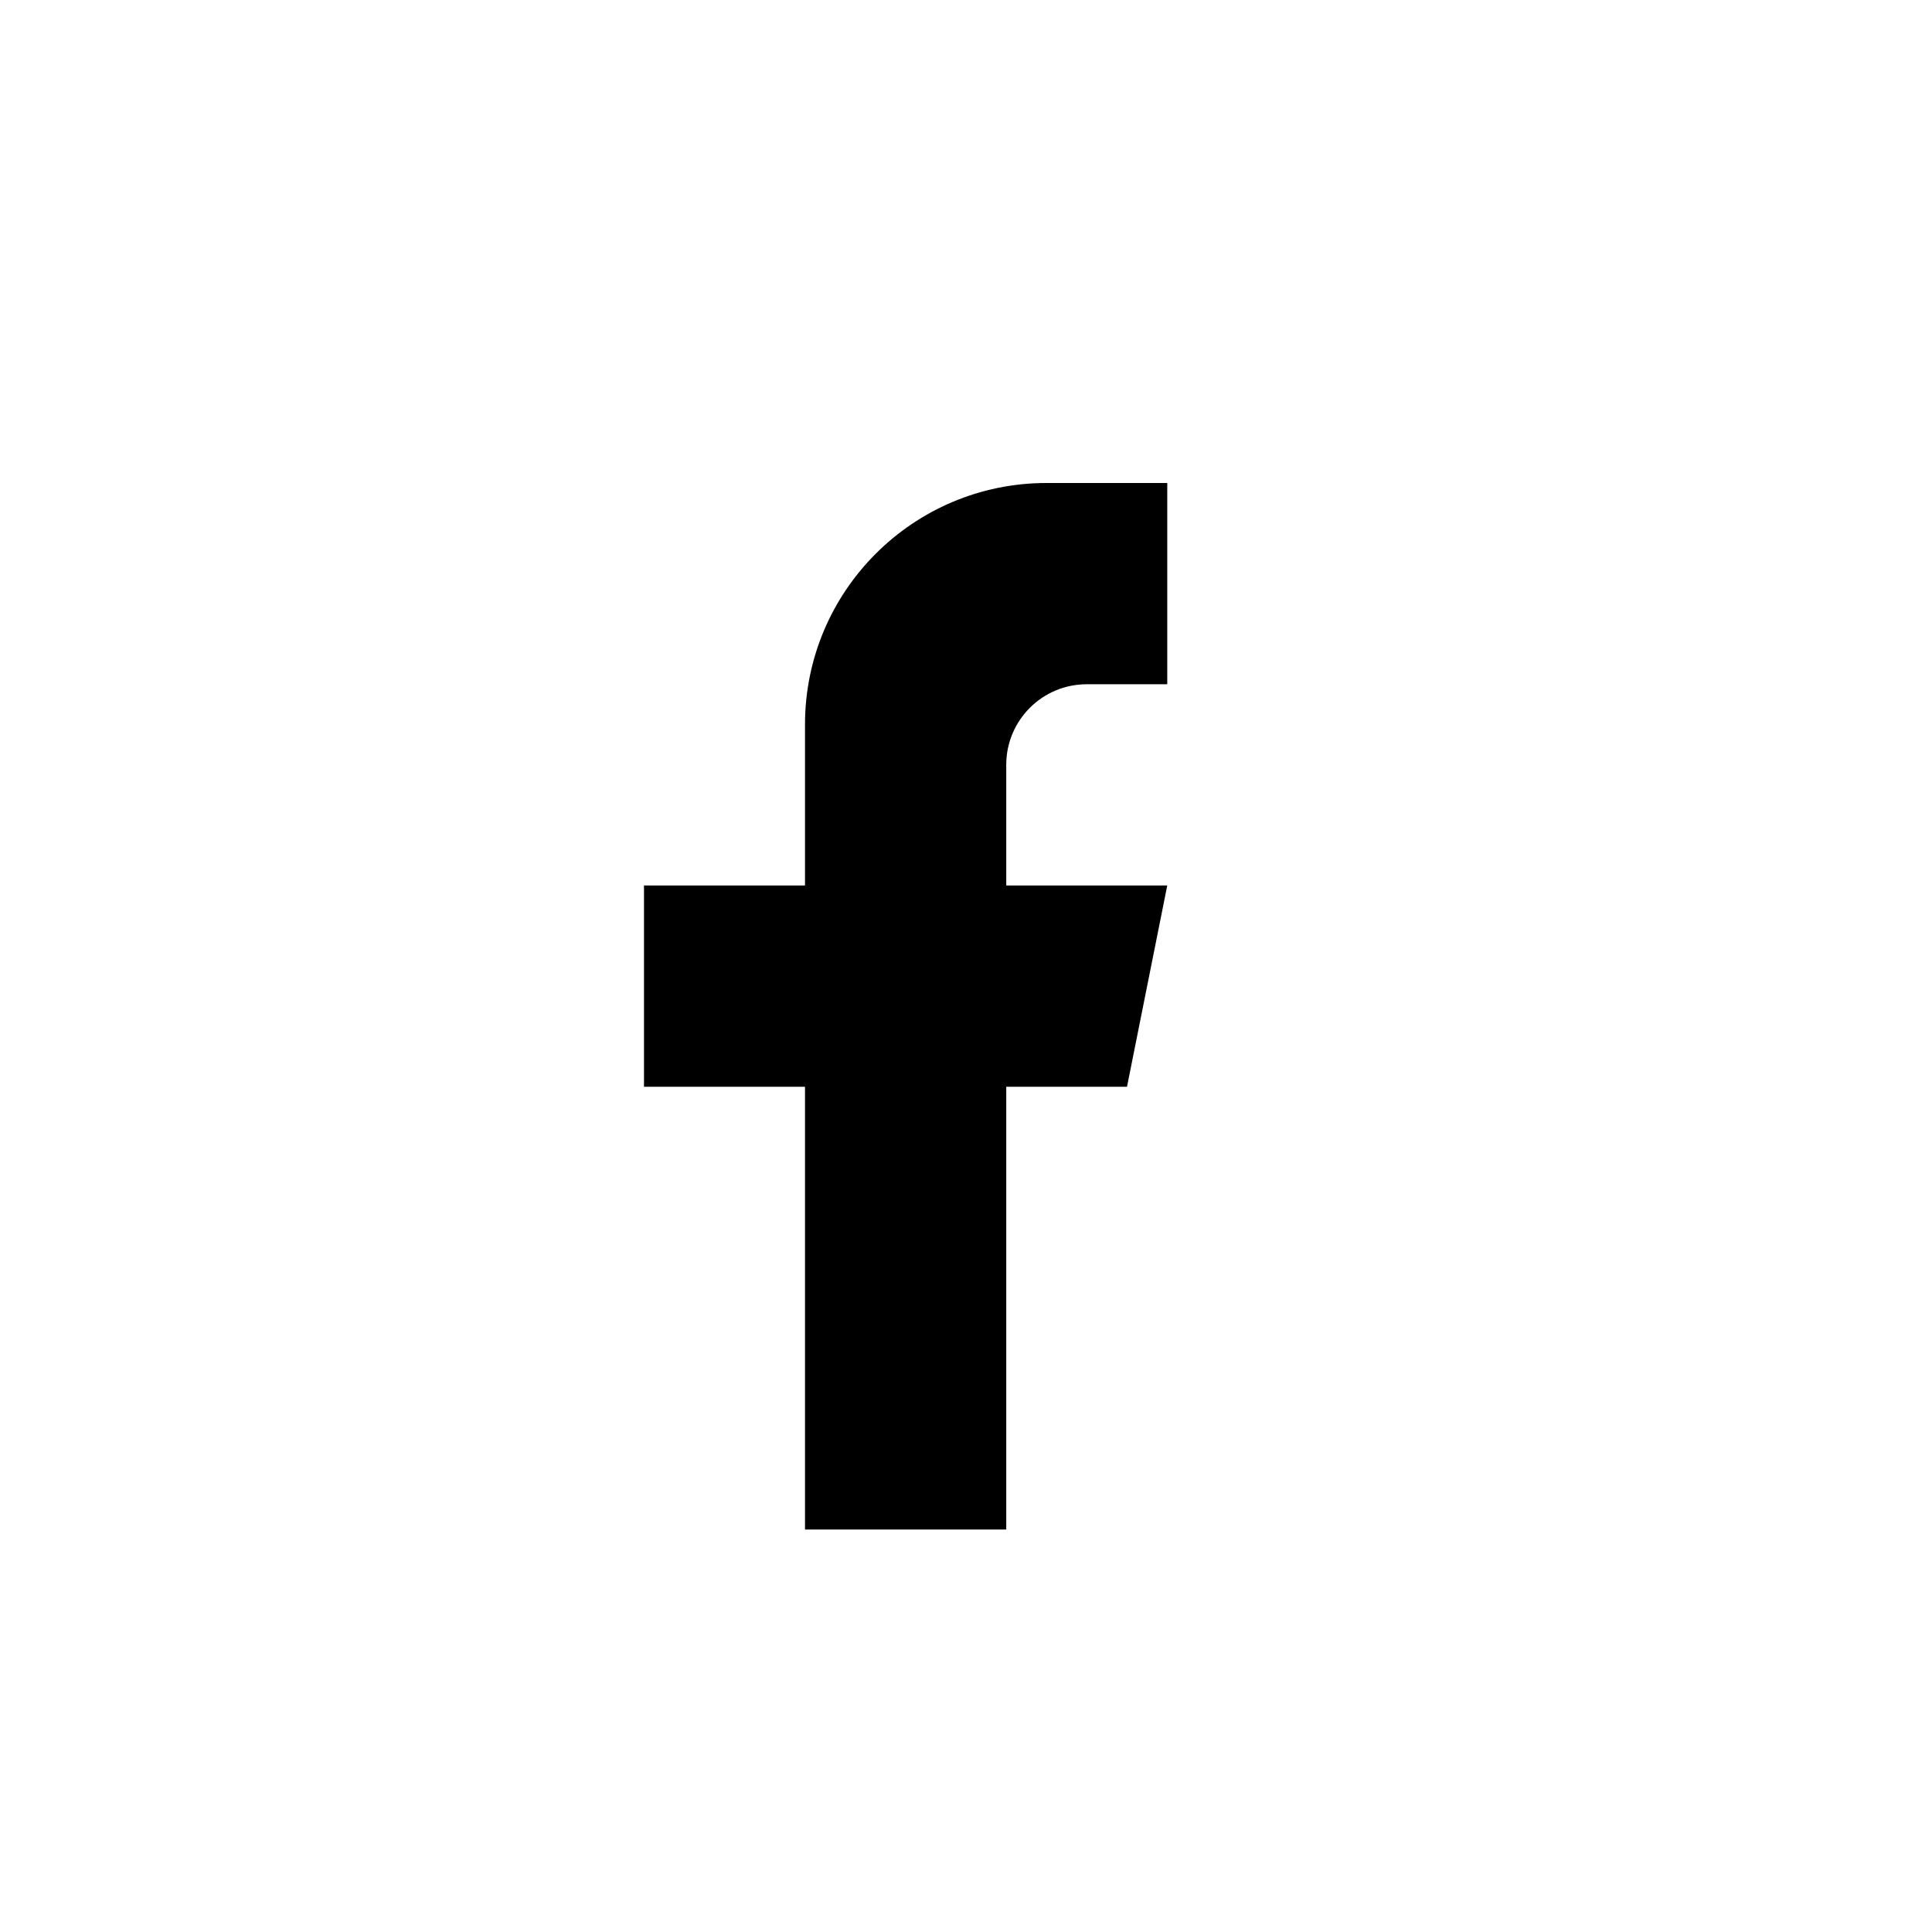
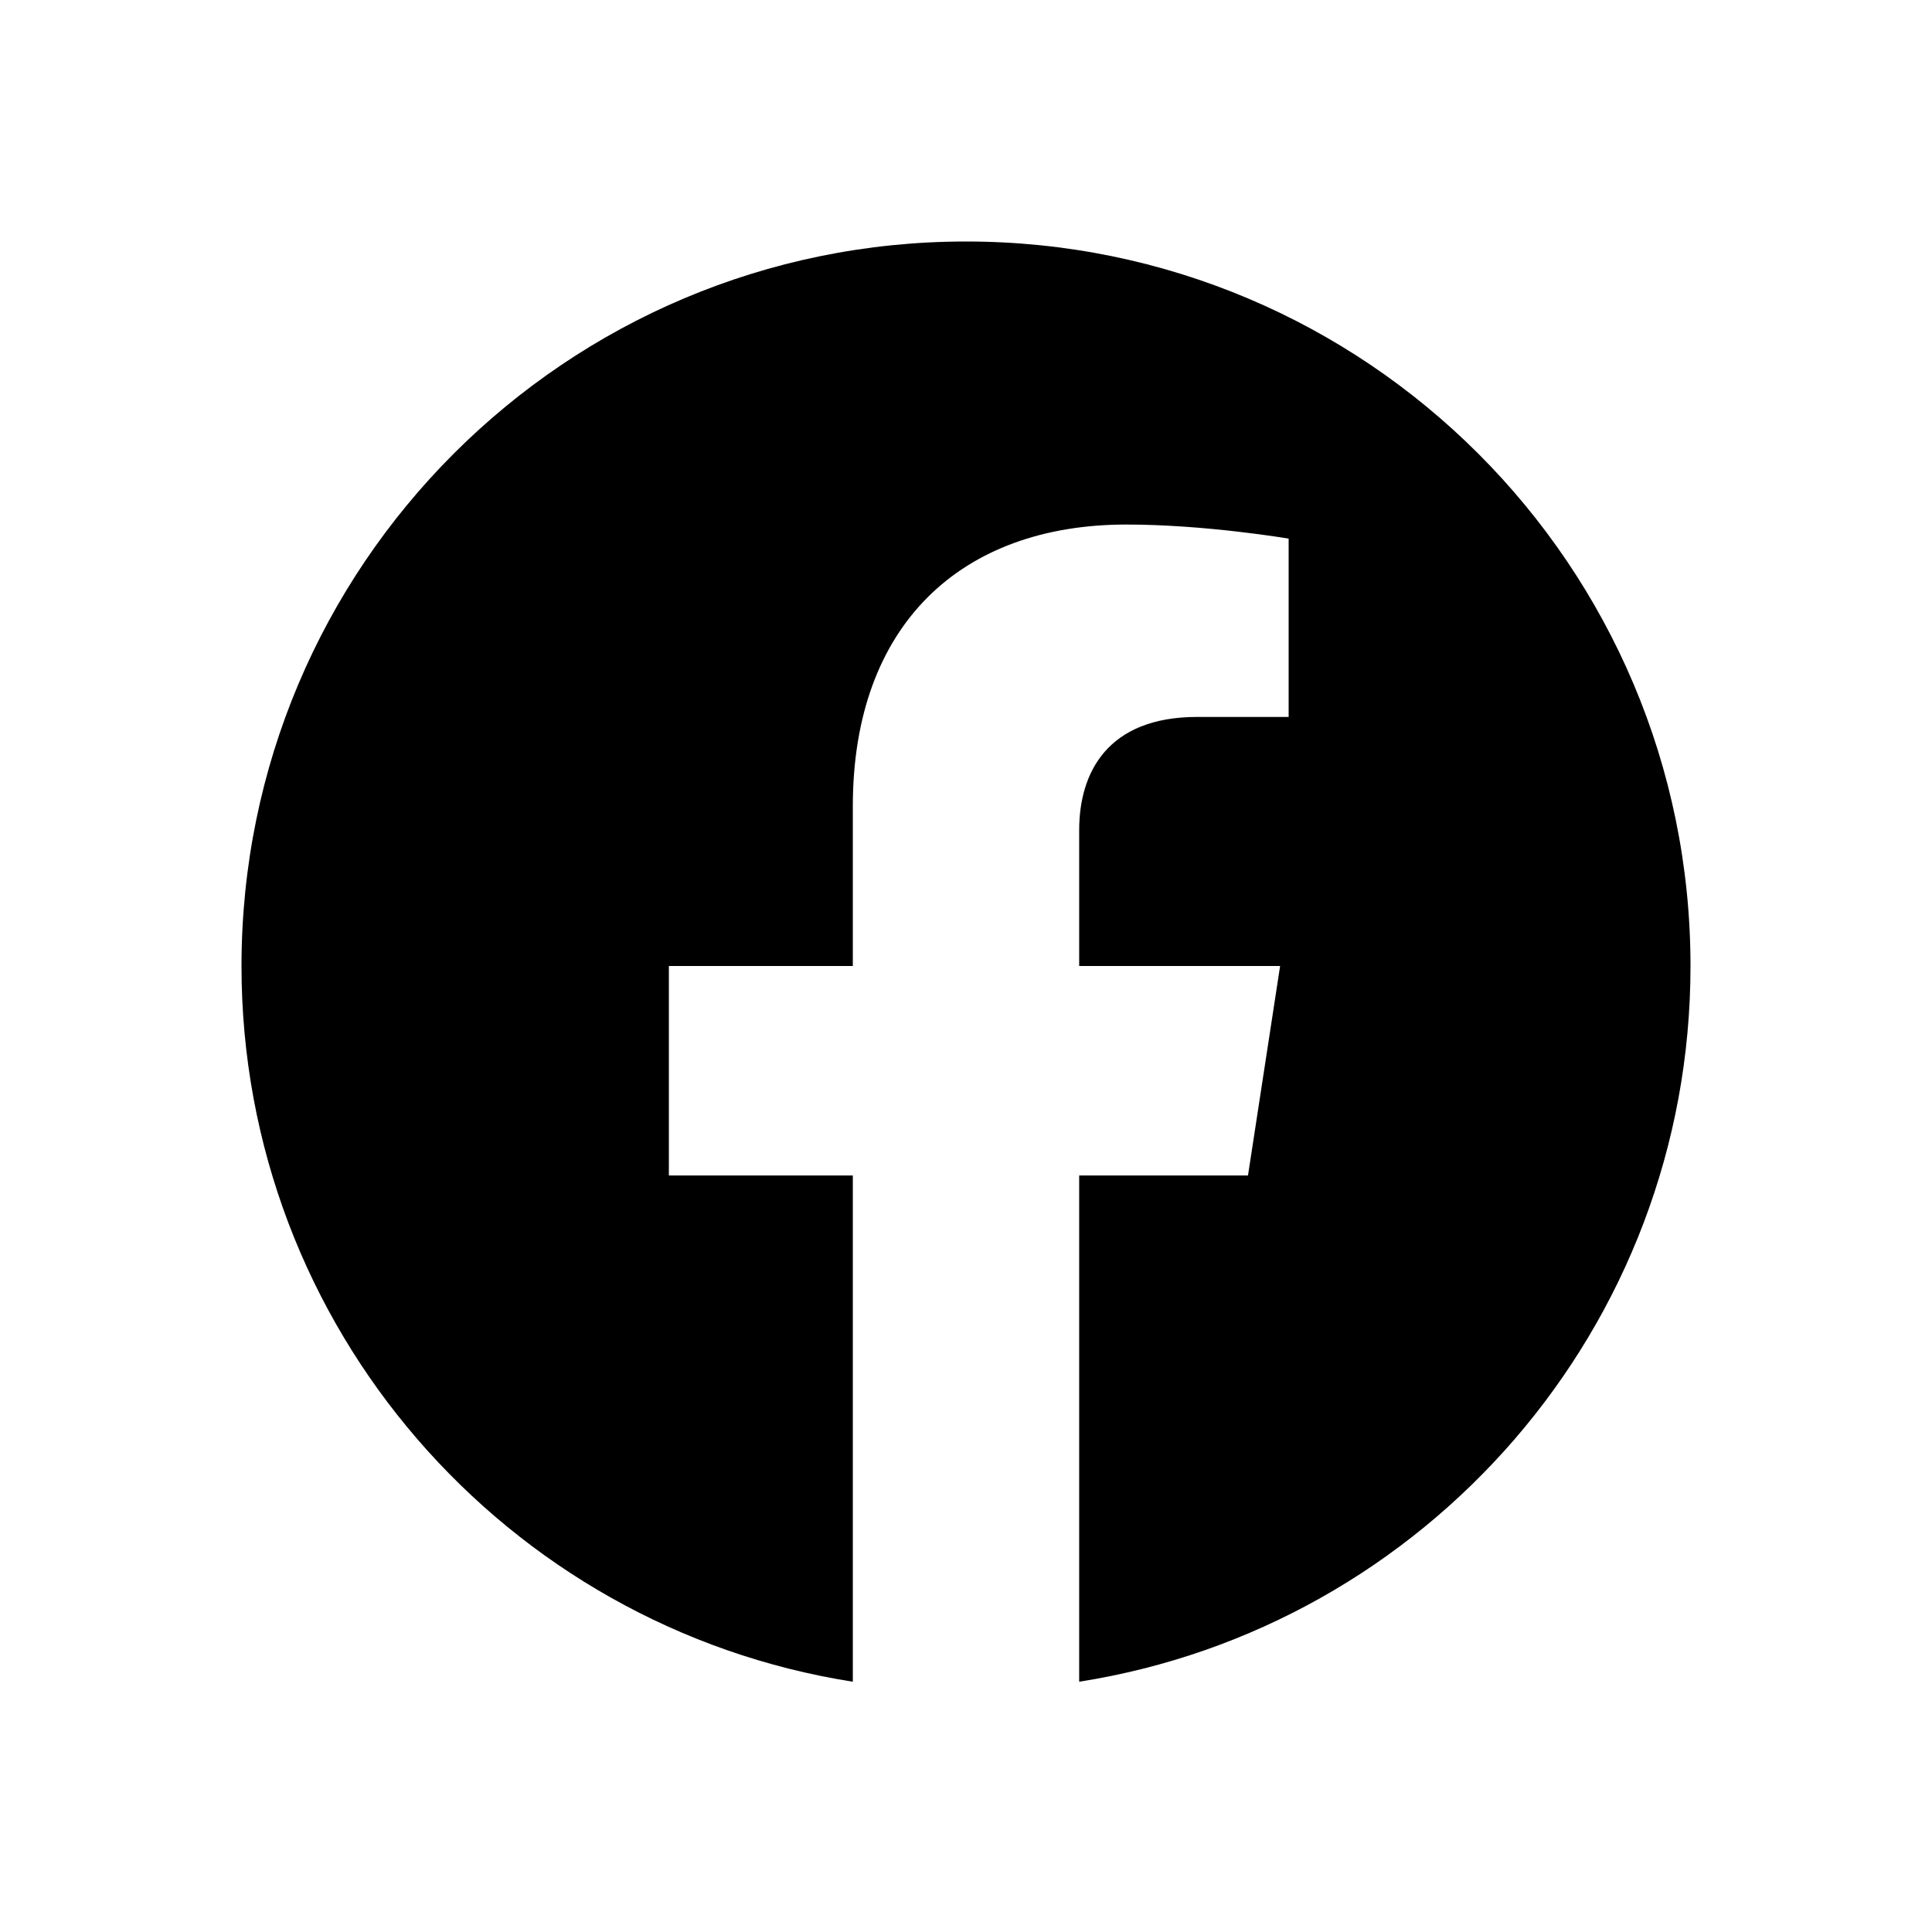
<svg xmlns="http://www.w3.org/2000/svg" width="24" height="24" viewBox="0 0 24 24">
-   <path d="M13,6 L14.5,6 L14.5,8.5 L13.5,8.5 L13.5,8.5 C12.948,8.5 12.5,8.948 12.5,9.5 L12.5,11 L14.5,11 L14,13.5 L12.5,13.5 L12.5,19 L10,19 L10,13.5 L8,13.5 L8,11 L10,11 L10,9 L10,9 C10,7.343 11.343,6 13,6 Z" />
+   <path d="M12,3 C16.971,3 21,7.029 21,12 C21,16.492 17.709,20.215 13.406,20.891 L13.406,14.602 L15.503,14.602 L15.902,12 L13.406,12 L13.406,10.312 C13.406,9.6 13.755,8.906 14.873,8.906 L16.008,8.906 L16.008,6.691 C16.008,6.691 14.978,6.516 13.993,6.516 C11.937,6.516 10.594,7.762 10.594,10.017 L10.594,12 L8.309,12 L8.309,14.602 L10.594,14.602 L10.594,20.891 C6.291,20.215 3,16.492 3,12 C3,7.029 7.029,3 12,3 Z" />
</svg>
